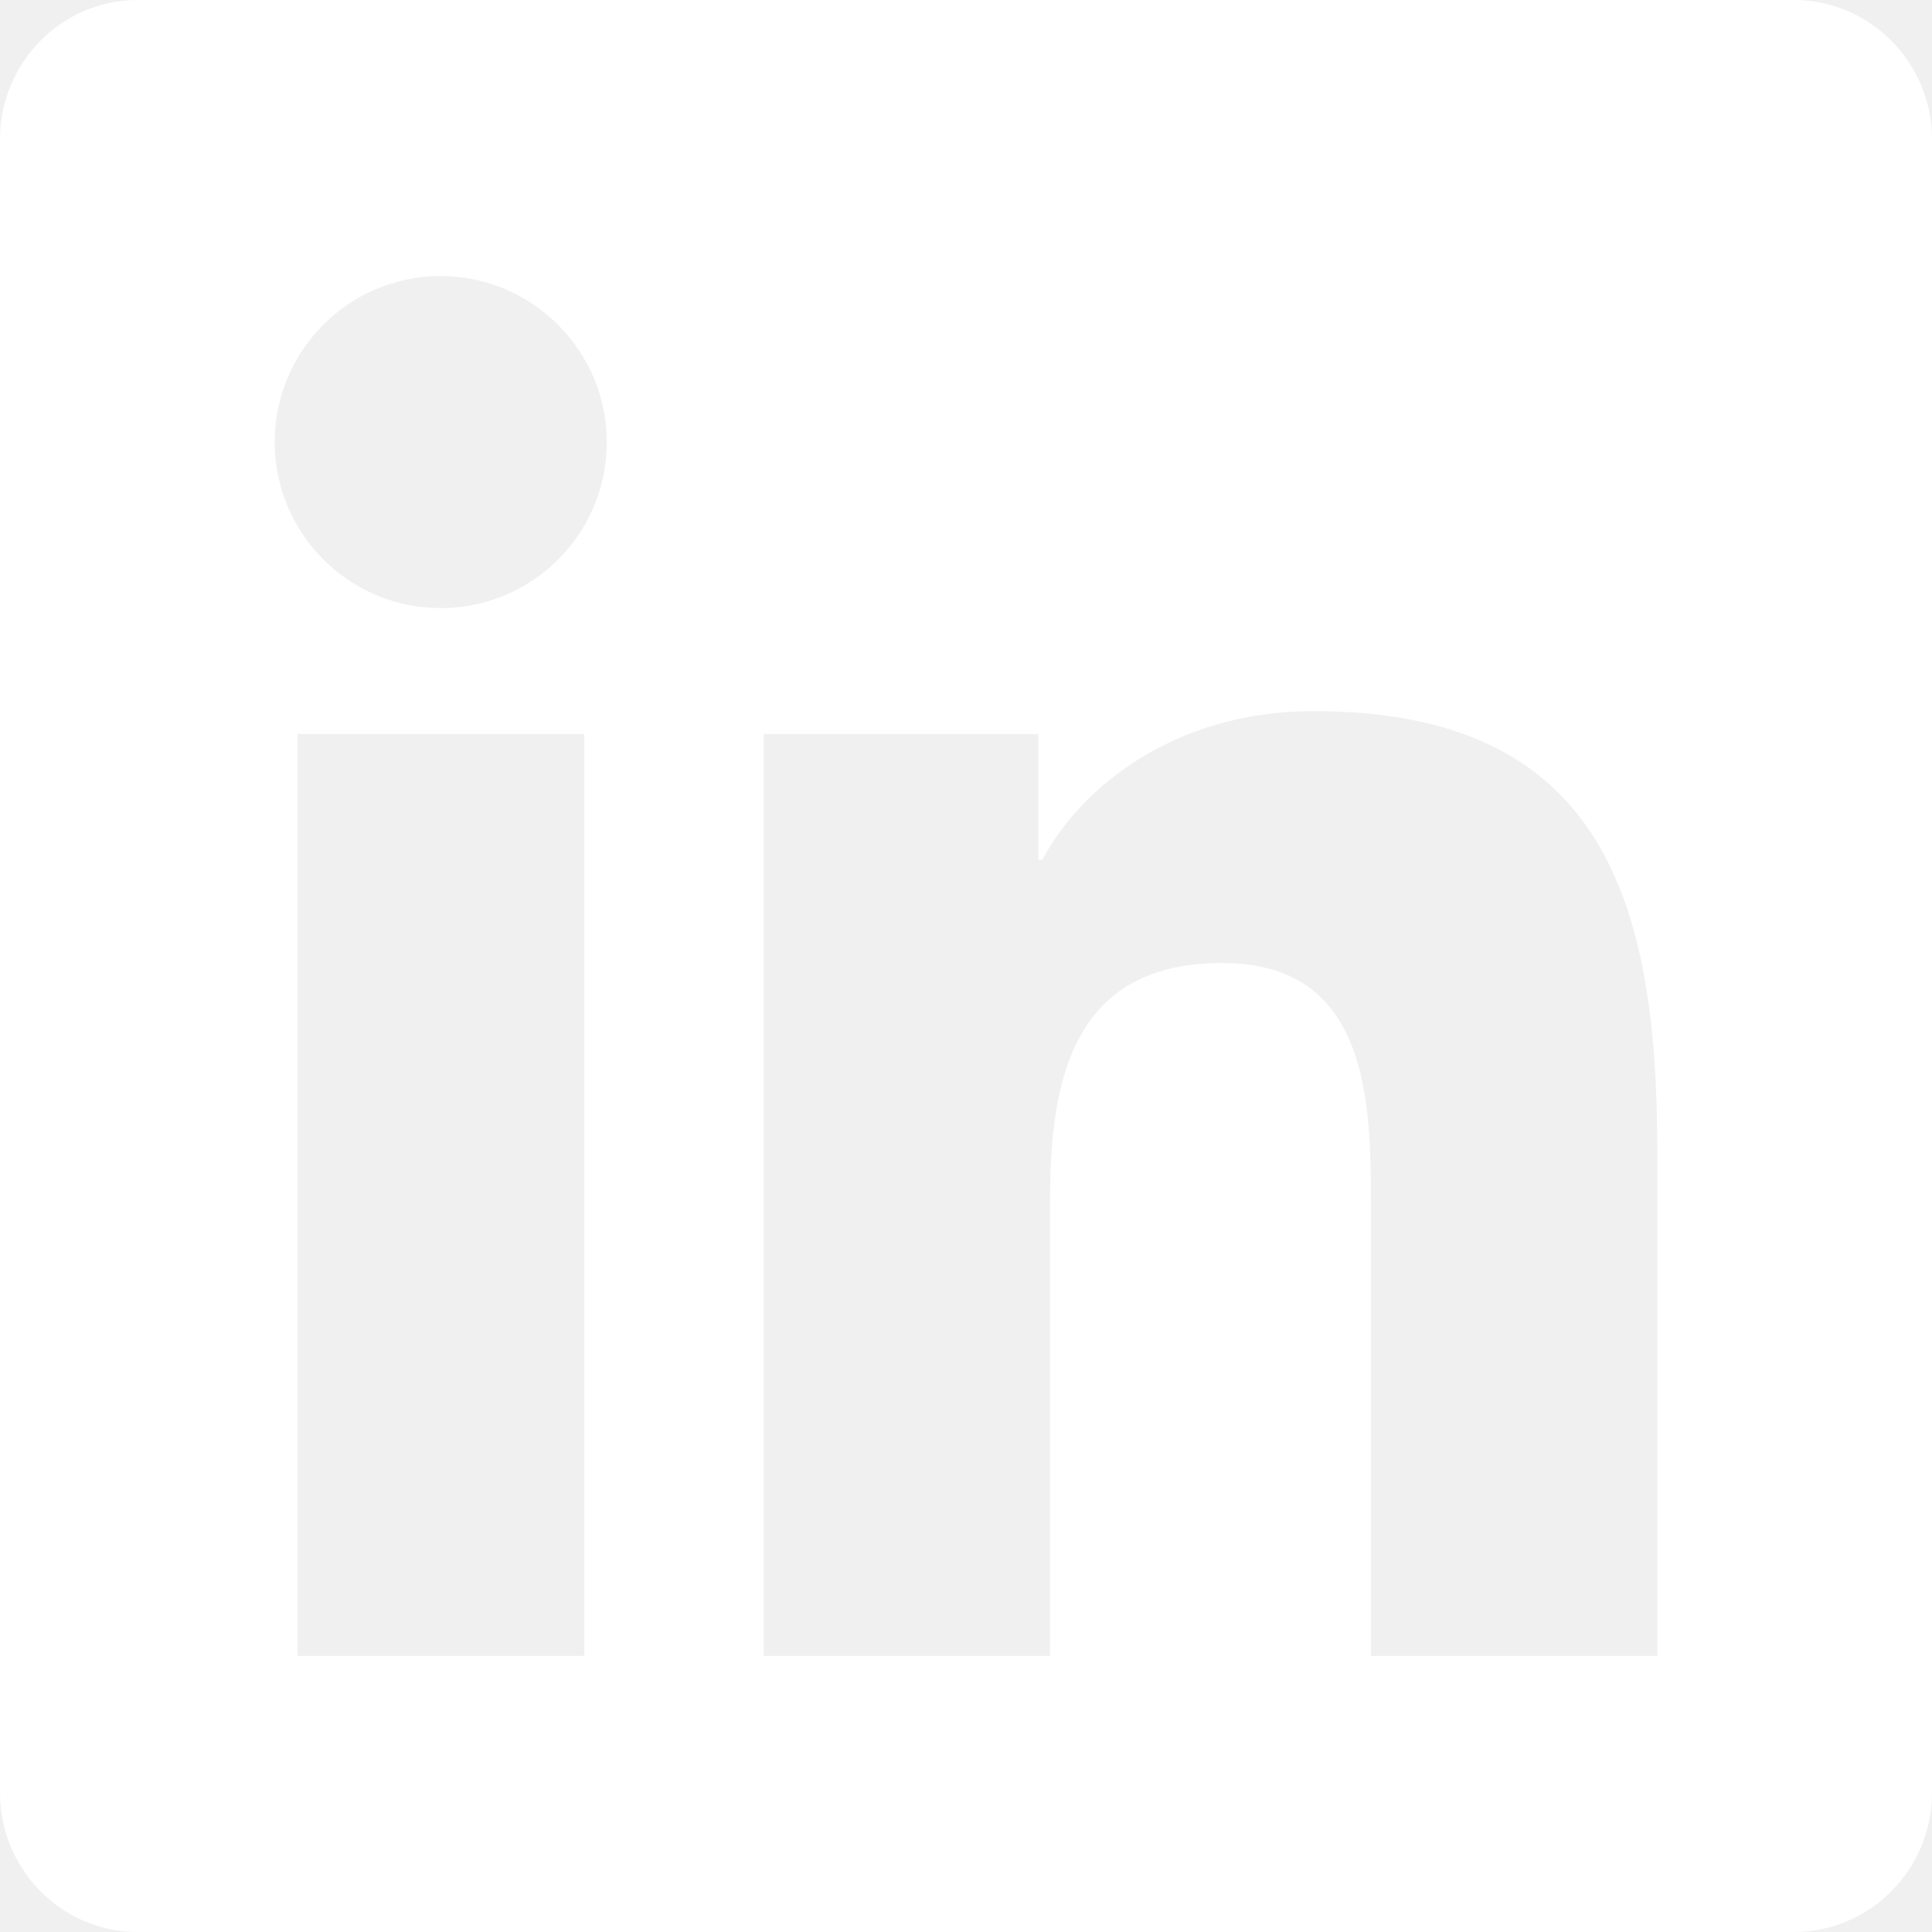
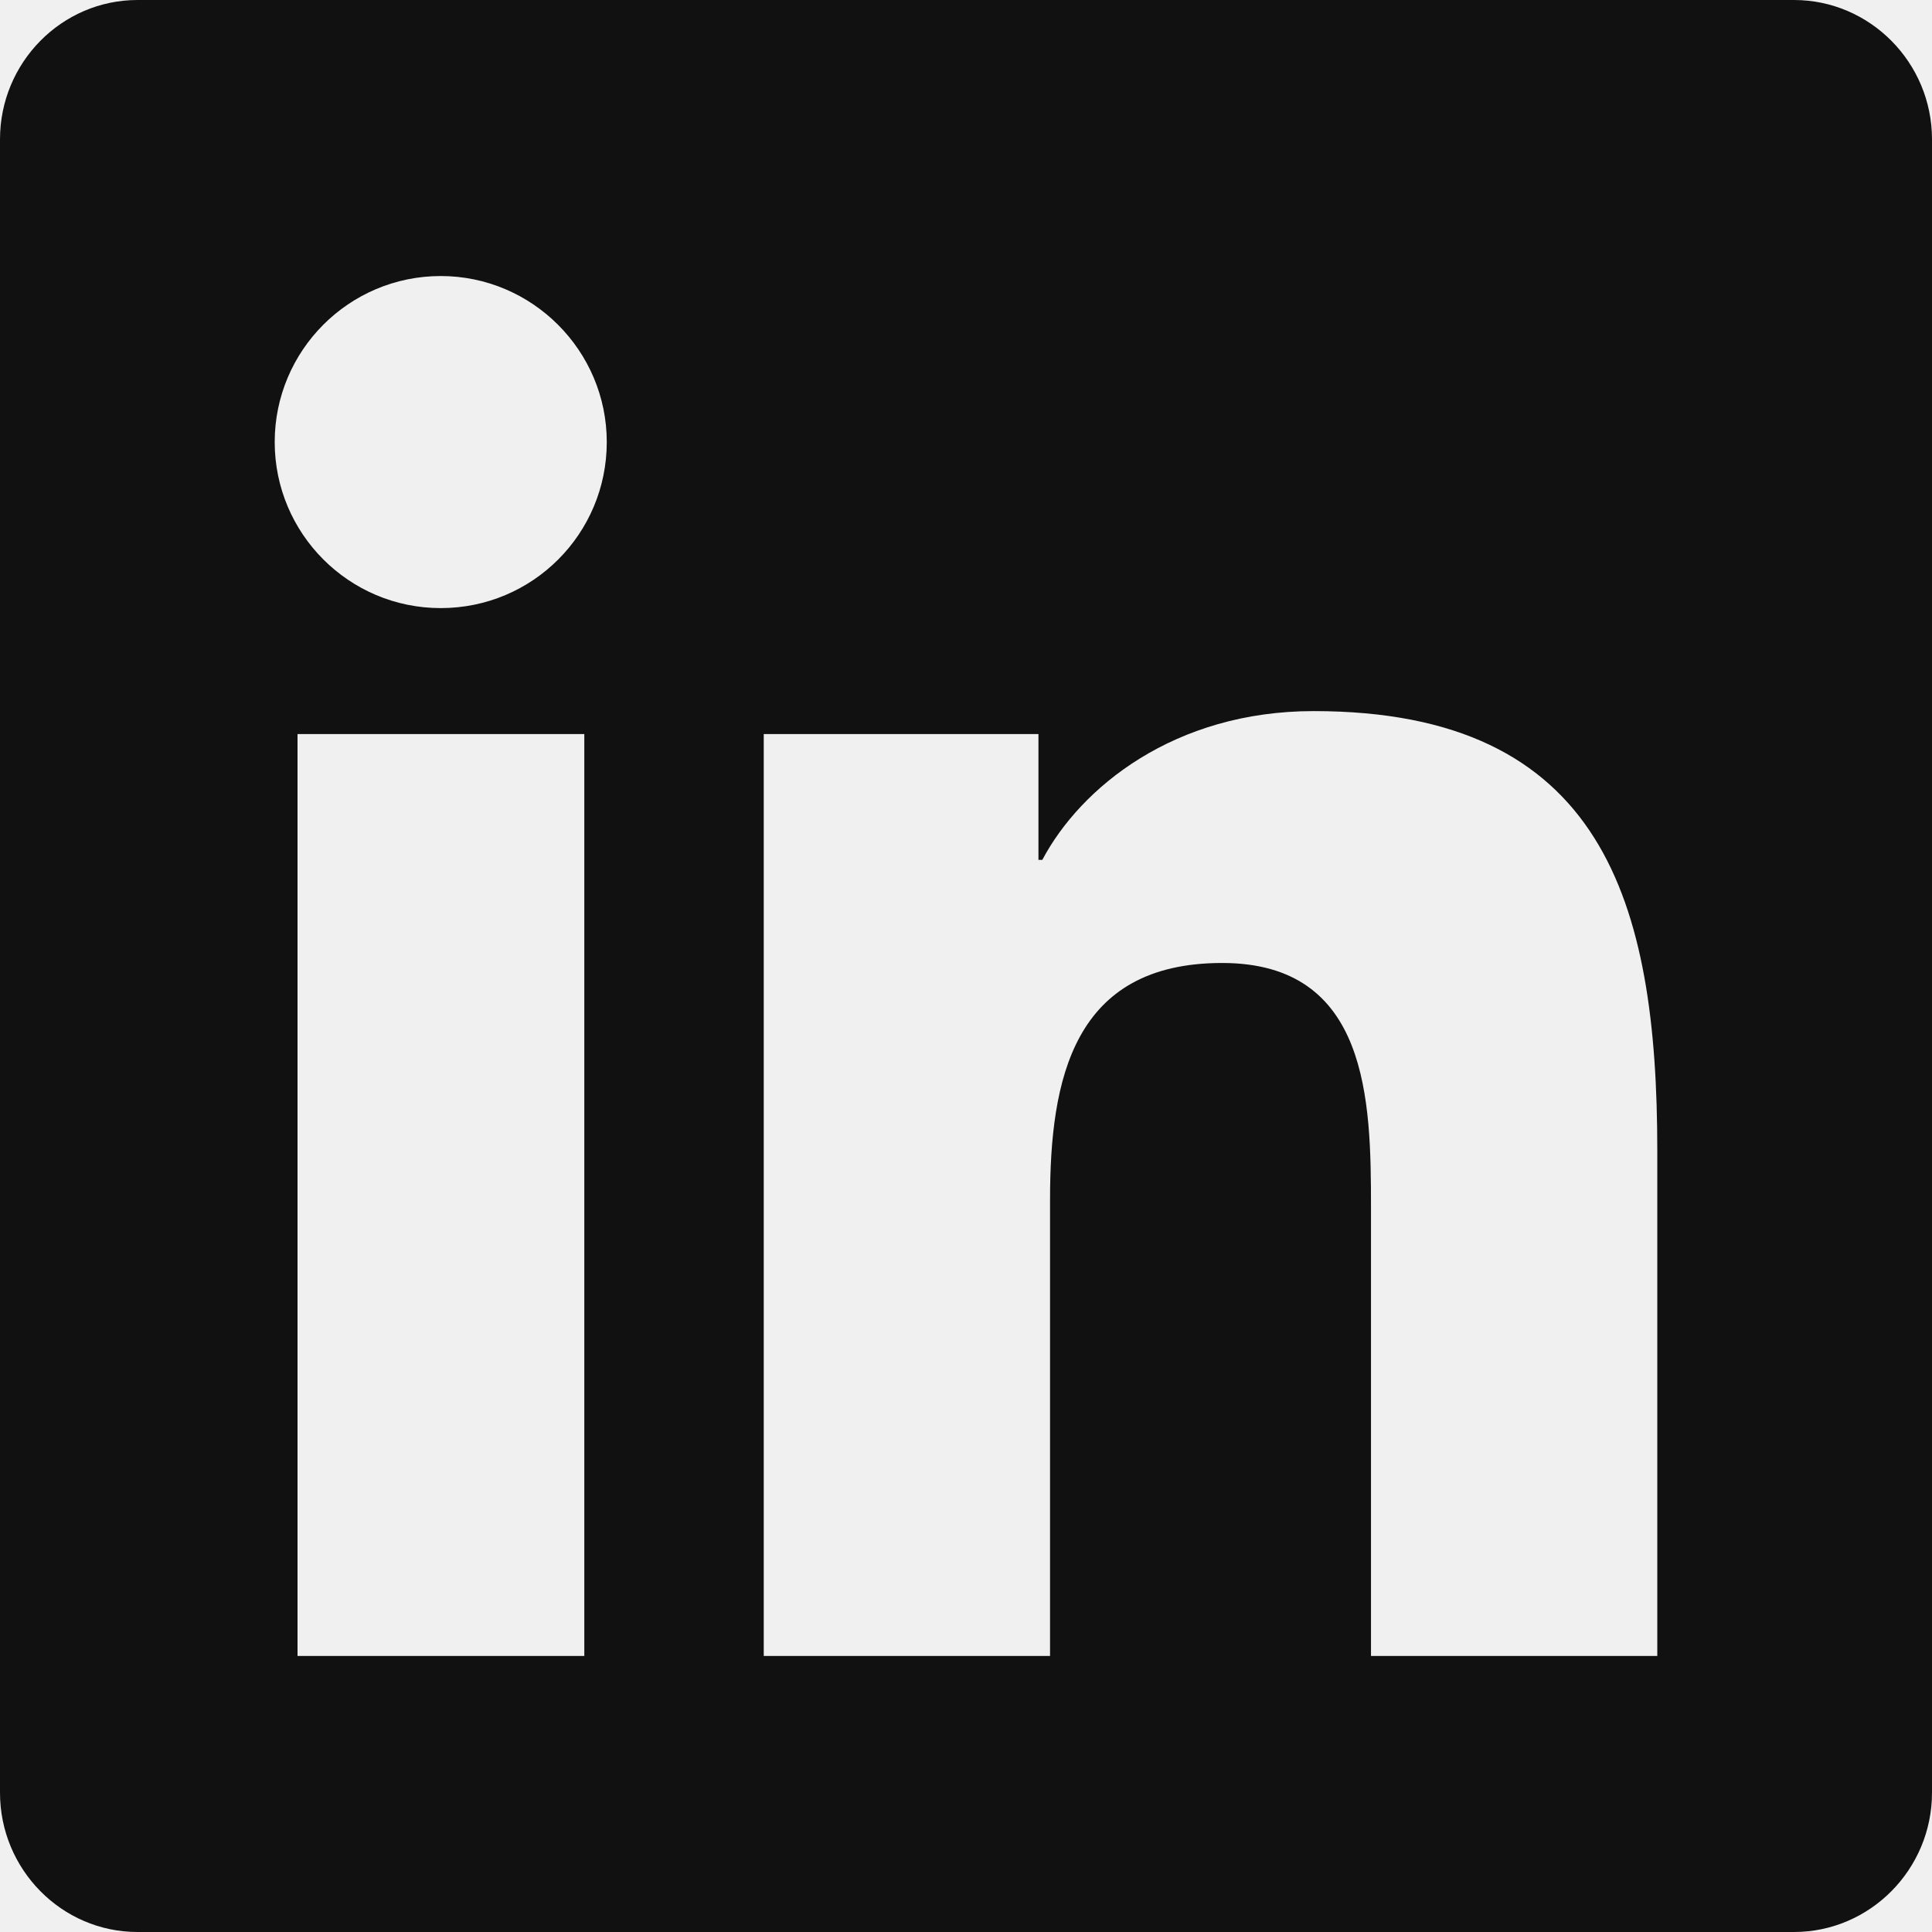
<svg xmlns="http://www.w3.org/2000/svg" width="12" height="12" viewBox="0 0 16 16" fill="none">
-   <path d="M14.857 0H1.139C0.511 0 0 0.518 0 1.154V14.846C0 15.482 0.511 16 1.139 16H14.857C15.486 16 16 15.482 16 14.846V1.154C16 0.518 15.486 0 14.857 0ZM4.836 13.714H2.464V6.079H4.839V13.714H4.836ZM3.65 5.036C2.889 5.036 2.275 4.418 2.275 3.661C2.275 2.904 2.889 2.286 3.65 2.286C4.407 2.286 5.025 2.904 5.025 3.661C5.025 4.421 4.411 5.036 3.65 5.036ZM13.725 13.714H11.354V10C11.354 9.114 11.336 7.975 10.121 7.975C8.886 7.975 8.696 8.939 8.696 9.936V13.714H6.325V6.079H8.6V7.121H8.632C8.95 6.521 9.725 5.889 10.879 5.889C13.279 5.889 13.725 7.471 13.725 9.529V13.714Z" fill="white" />
+   <path d="M14.857 0H1.139C0.511 0 0 0.518 0 1.154V14.846C0 15.482 0.511 16 1.139 16H14.857C15.486 16 16 15.482 16 14.846V1.154C16 0.518 15.486 0 14.857 0ZM4.836 13.714H2.464V6.079H4.839V13.714H4.836ZM3.65 5.036C2.889 5.036 2.275 4.418 2.275 3.661C2.275 2.904 2.889 2.286 3.65 2.286C4.407 2.286 5.025 2.904 5.025 3.661C5.025 4.421 4.411 5.036 3.65 5.036ZM13.725 13.714H11.354V10C11.354 9.114 11.336 7.975 10.121 7.975C8.886 7.975 8.696 8.939 8.696 9.936V13.714H6.325V6.079H8.6V7.121H8.632C8.95 6.521 9.725 5.889 10.879 5.889C13.279 5.889 13.725 7.471 13.725 9.529V13.714Z" fill="#111111" />
</svg>
